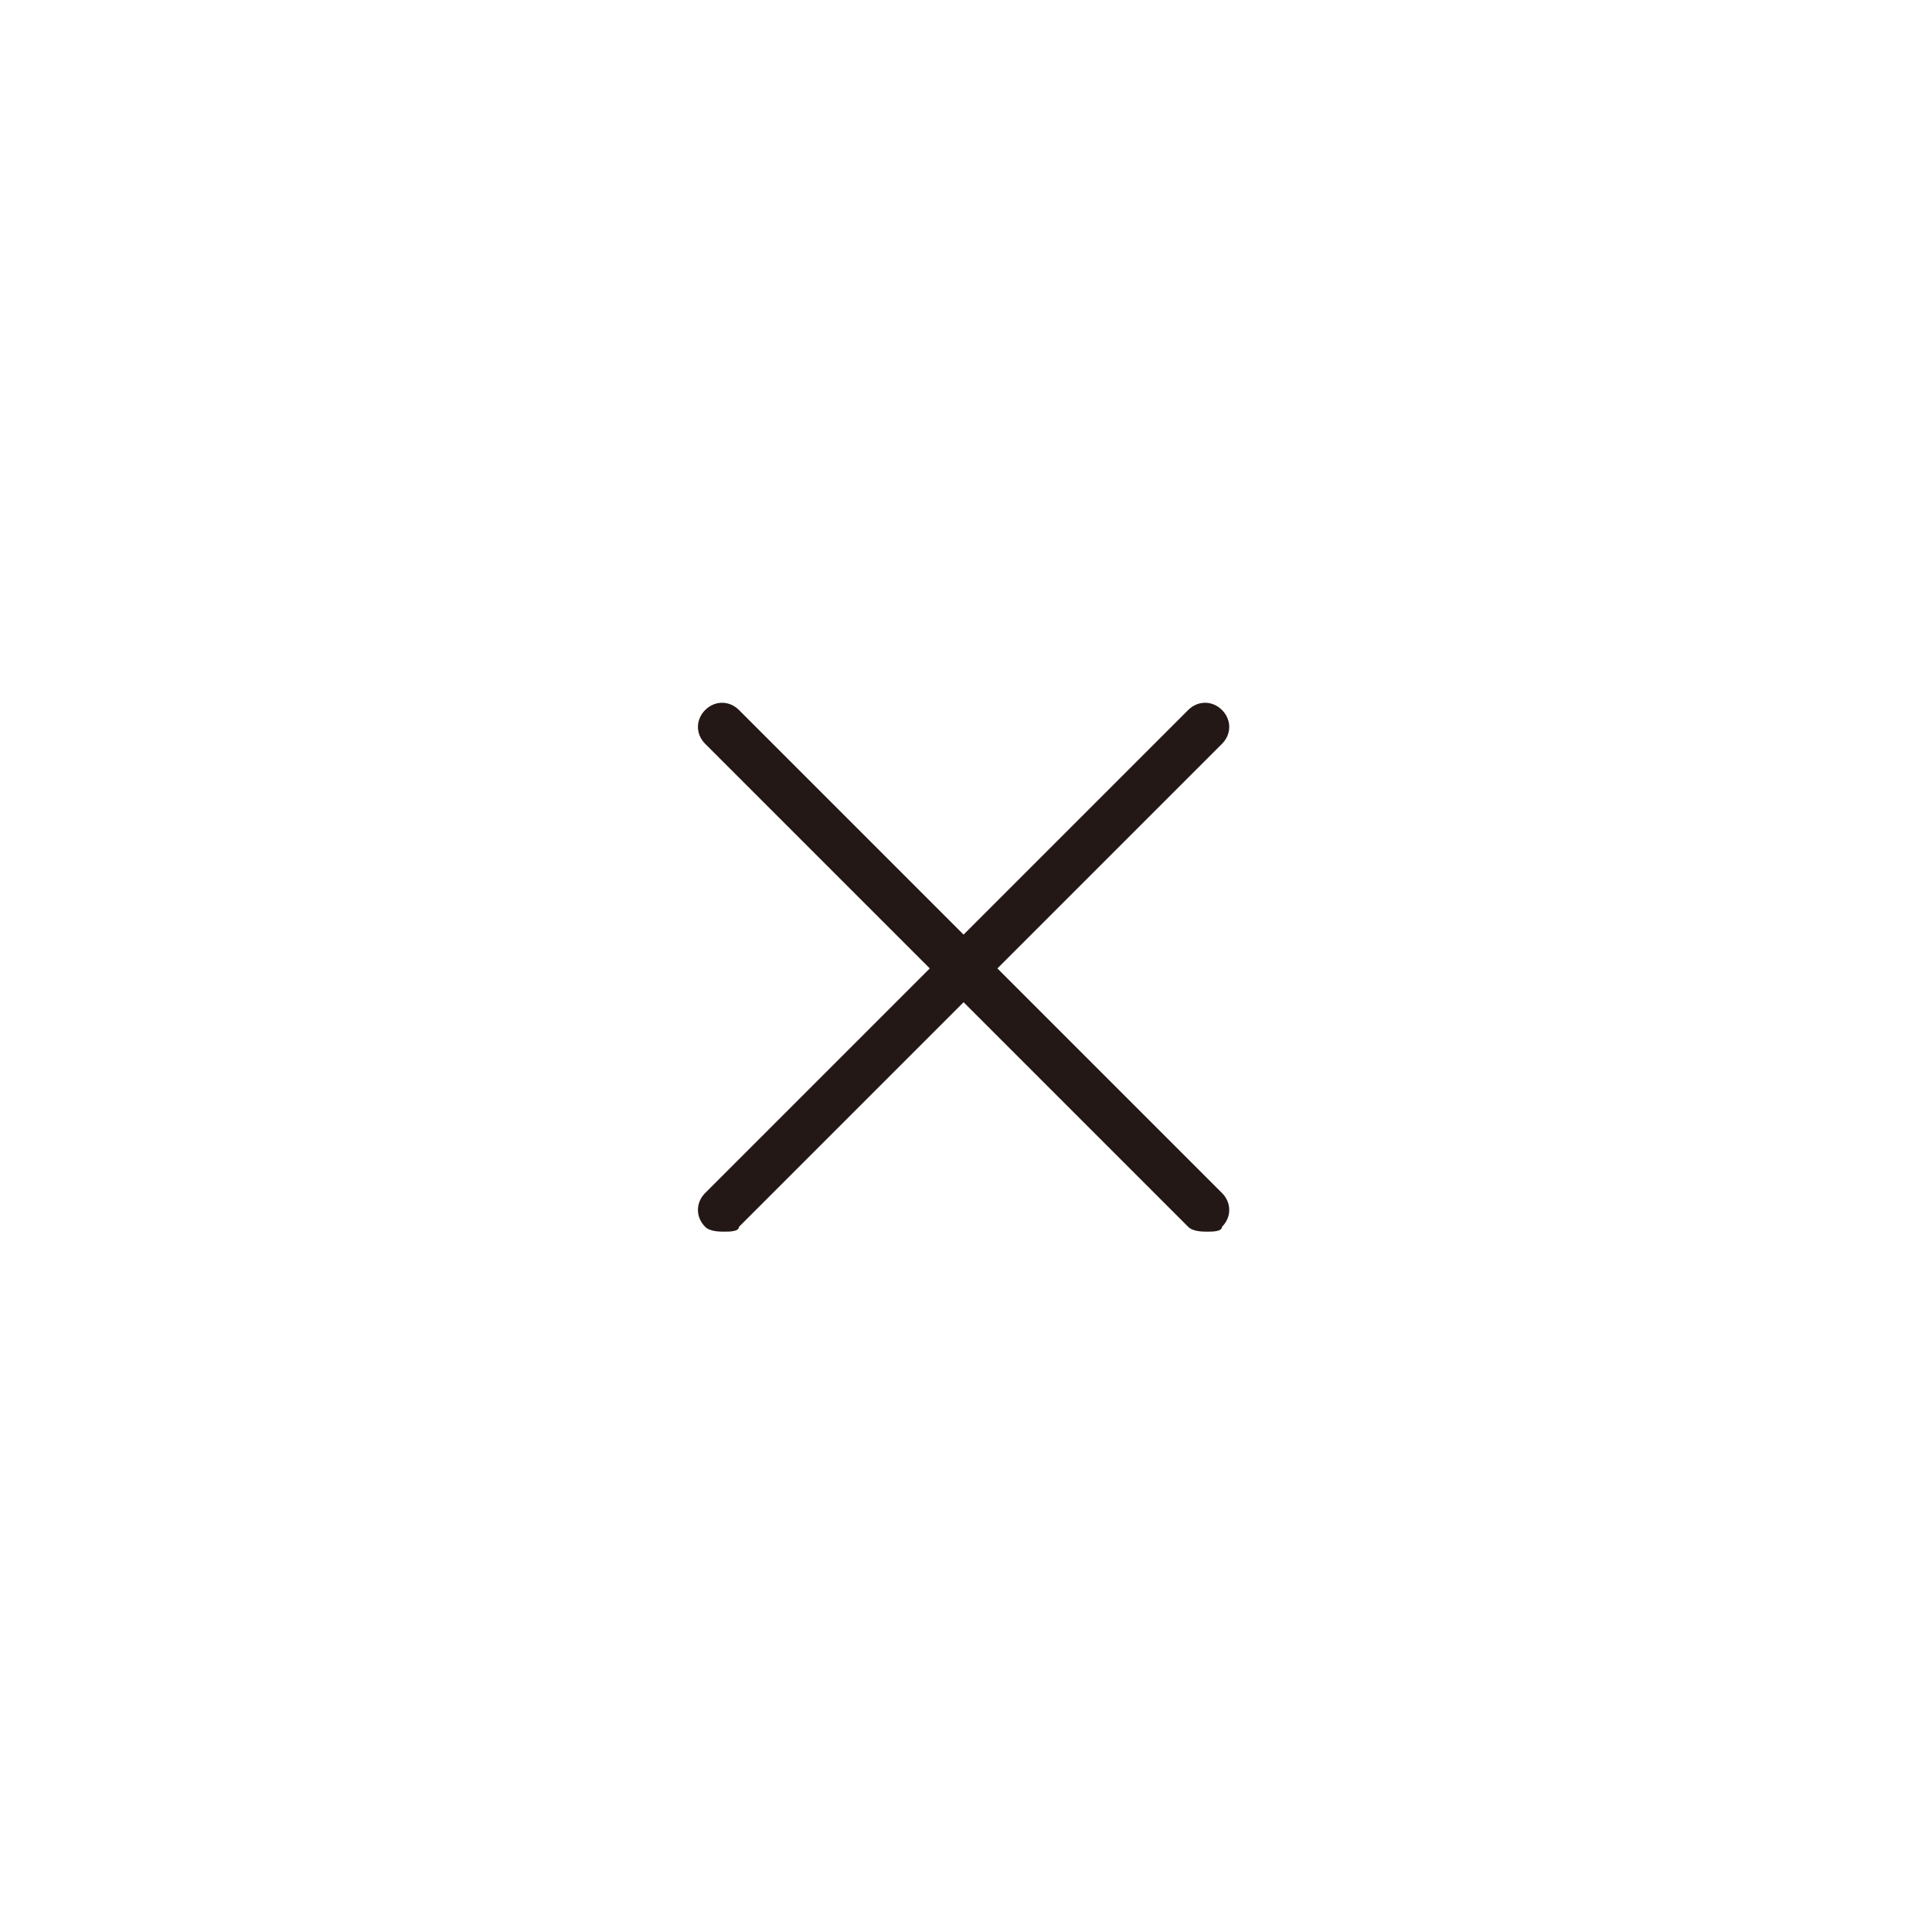
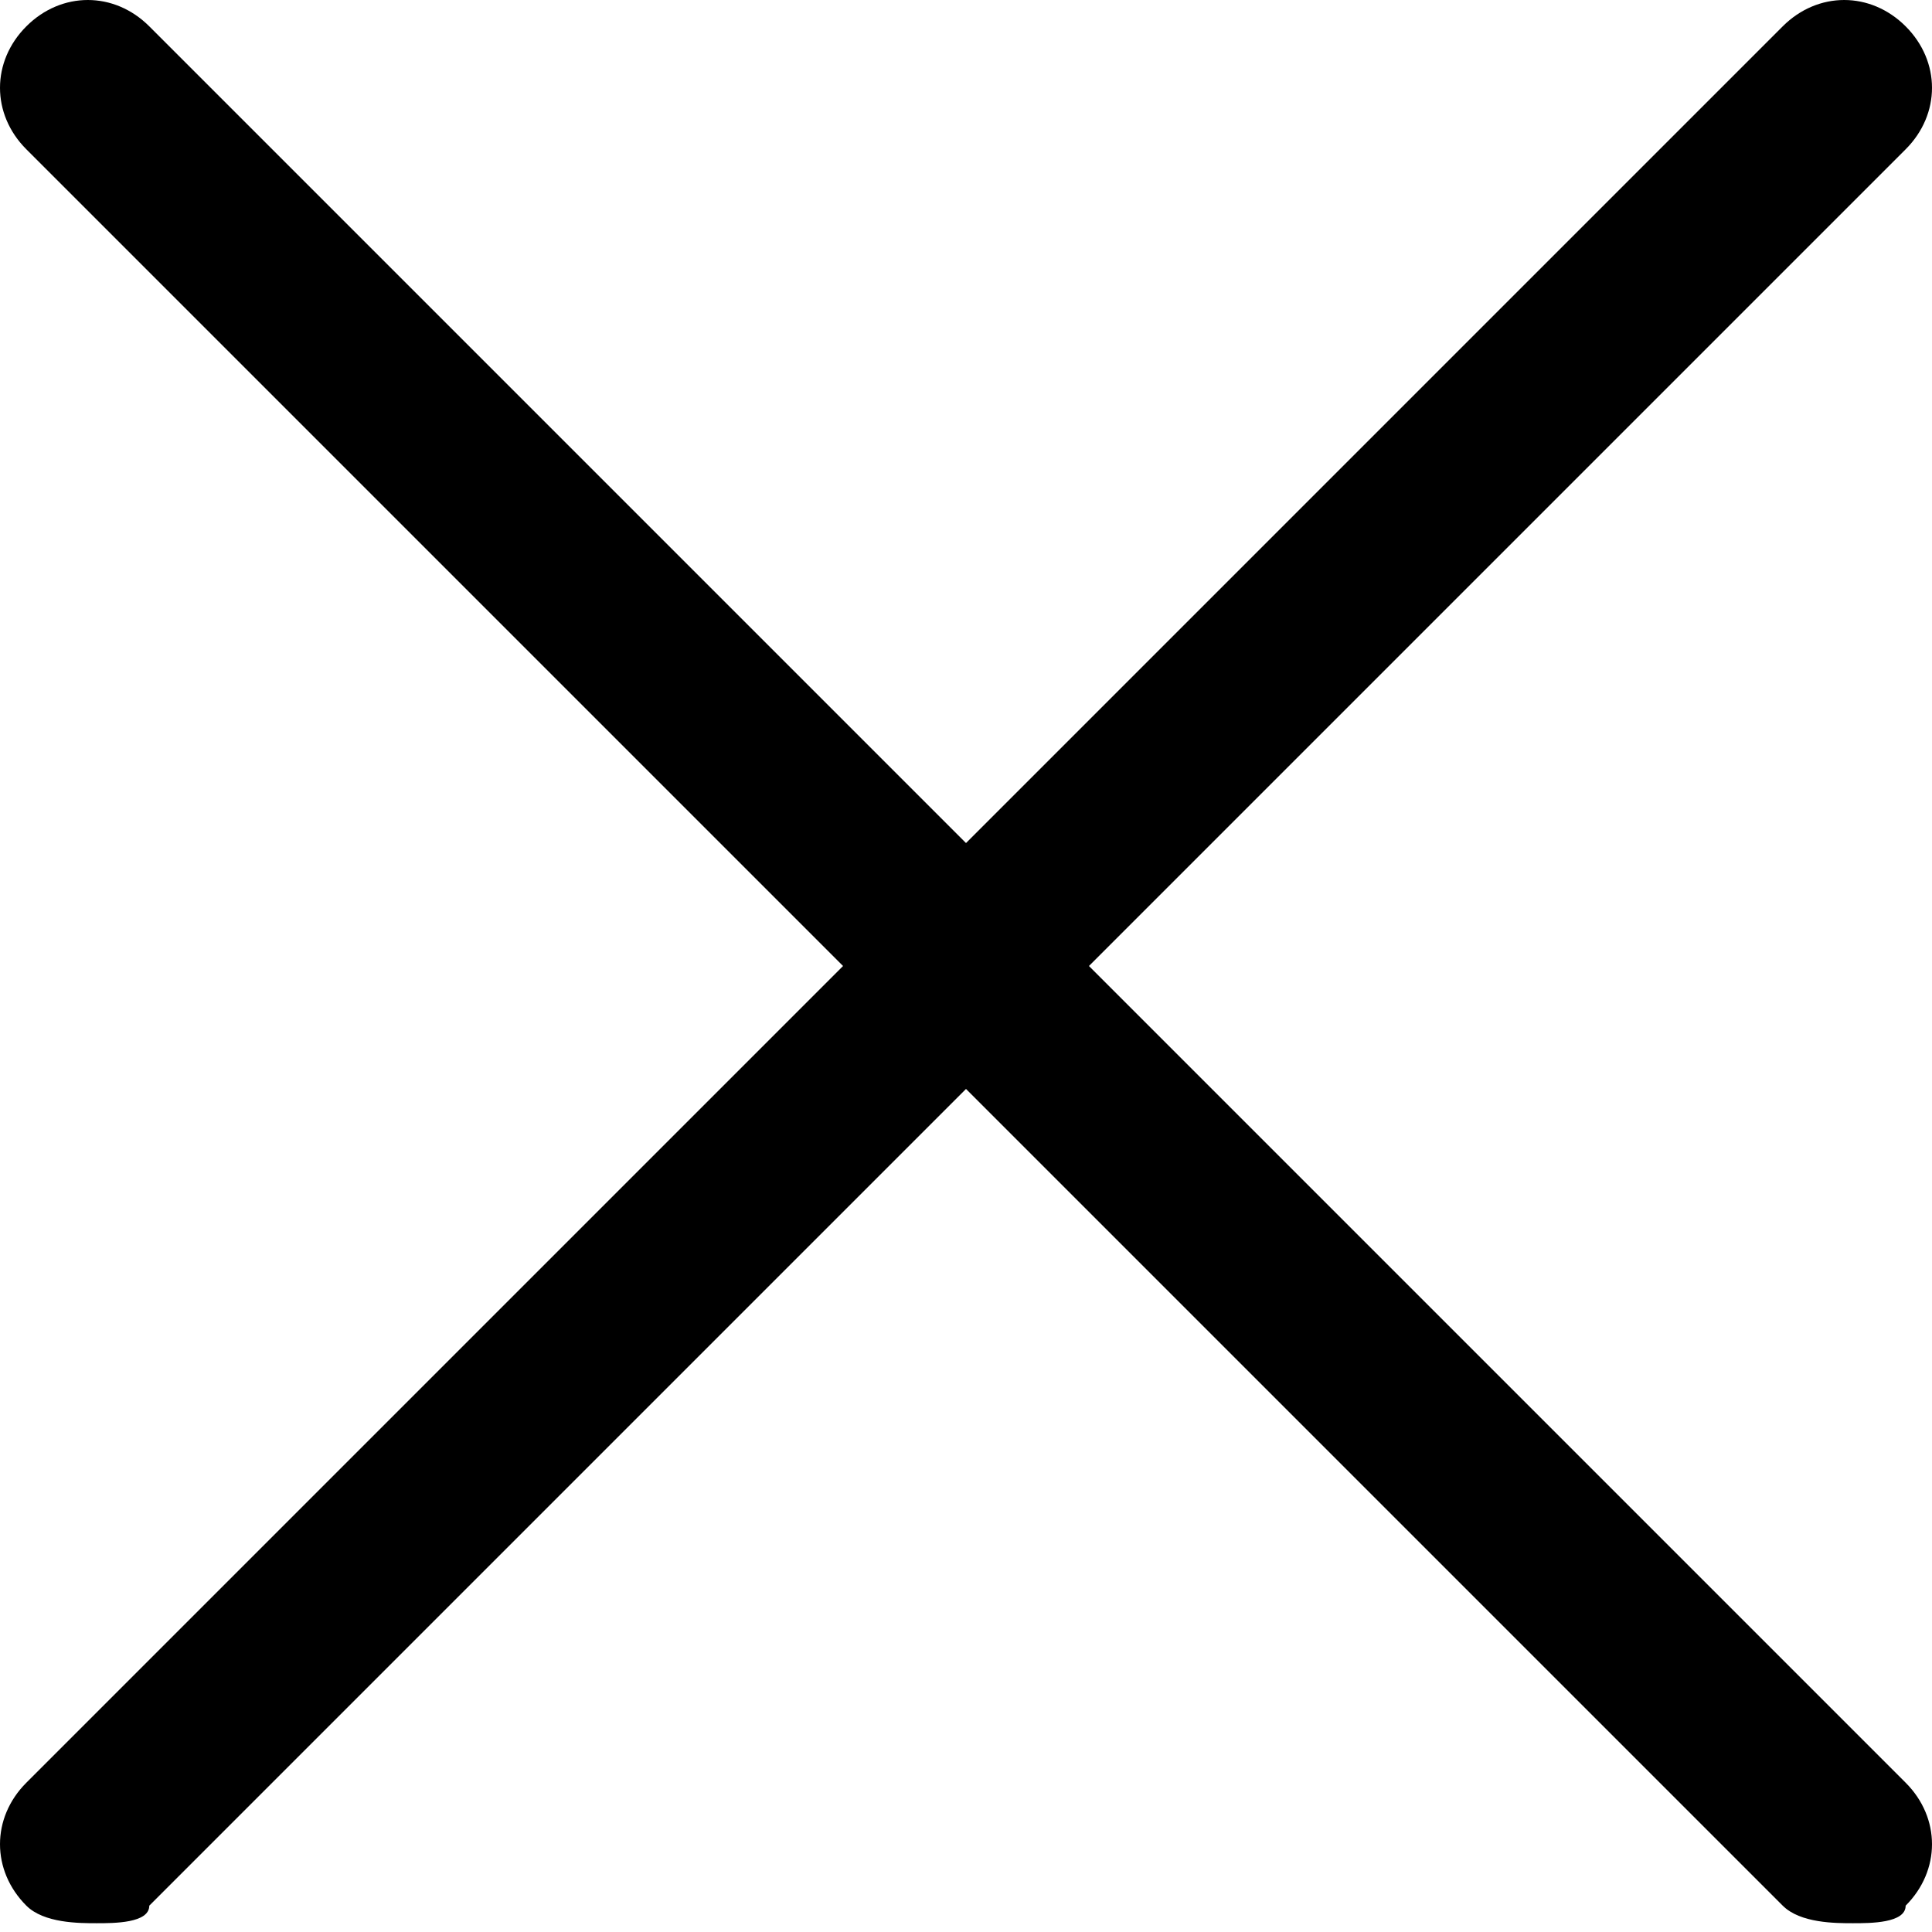
- <svg xmlns="http://www.w3.org/2000/svg" version="1.1" id="图层_1" x="0px" y="0px" viewBox="0 0 40 40" enable-background="new 0 0 40 40" xml:space="preserve">
-   <g>
-     <g>
-       <g>
-         <path fill="#231815" d="M25,25.5c-0.1,0-0.3,0-0.4-0.1l-10-10c-0.2-0.2-0.2-0.5,0-0.7s0.5-0.2,0.7,0l10,10c0.2,0.2,0.2,0.5,0,0.7     C25.3,25.5,25.1,25.5,25,25.5z" />
-       </g>
-       <g>
-         <path fill="#231815" d="M15,25.5c-0.1,0-0.3,0-0.4-0.1c-0.2-0.2-0.2-0.5,0-0.7l10-10c0.2-0.2,0.5-0.2,0.7,0s0.2,0.5,0,0.7l-10,10     C15.3,25.5,15.1,25.5,15,25.5z" />
-       </g>
-     </g>
-   </g>
+ <svg xmlns="http://www.w3.org/2000/svg" width="100%" height="100%" viewBox="0 0 11 11" version="1.1" xml:space="preserve" style="fill-rule:evenodd;clip-rule:evenodd;stroke-linejoin:round;stroke-miterlimit:2;">
+   <path d="M4.8,5.5l-4.65,-4.65c-0.2,-0.2 -0.2,-0.5 -0,-0.7c0.2,-0.2 0.5,-0.2 0.7,-0l4.65,4.65l4.65,-4.65c0.2,-0.2 0.5,-0.2 0.7,-0c0.2,0.2 0.2,0.5 -0,0.7l-4.65,4.65l4.65,4.65c0.2,0.2 0.2,0.5 -0,0.7c-0,0.1 -0.2,0.1 -0.3,0.1c-0.1,-0 -0.3,-0 -0.4,-0.1l-4.65,-4.65l-4.65,4.65c-0,0.1 -0.2,0.1 -0.3,0.1c-0.1,-0 -0.3,-0 -0.4,-0.1c-0.2,-0.2 -0.2,-0.5 -0,-0.7l4.65,-4.65Z" />
</svg>
